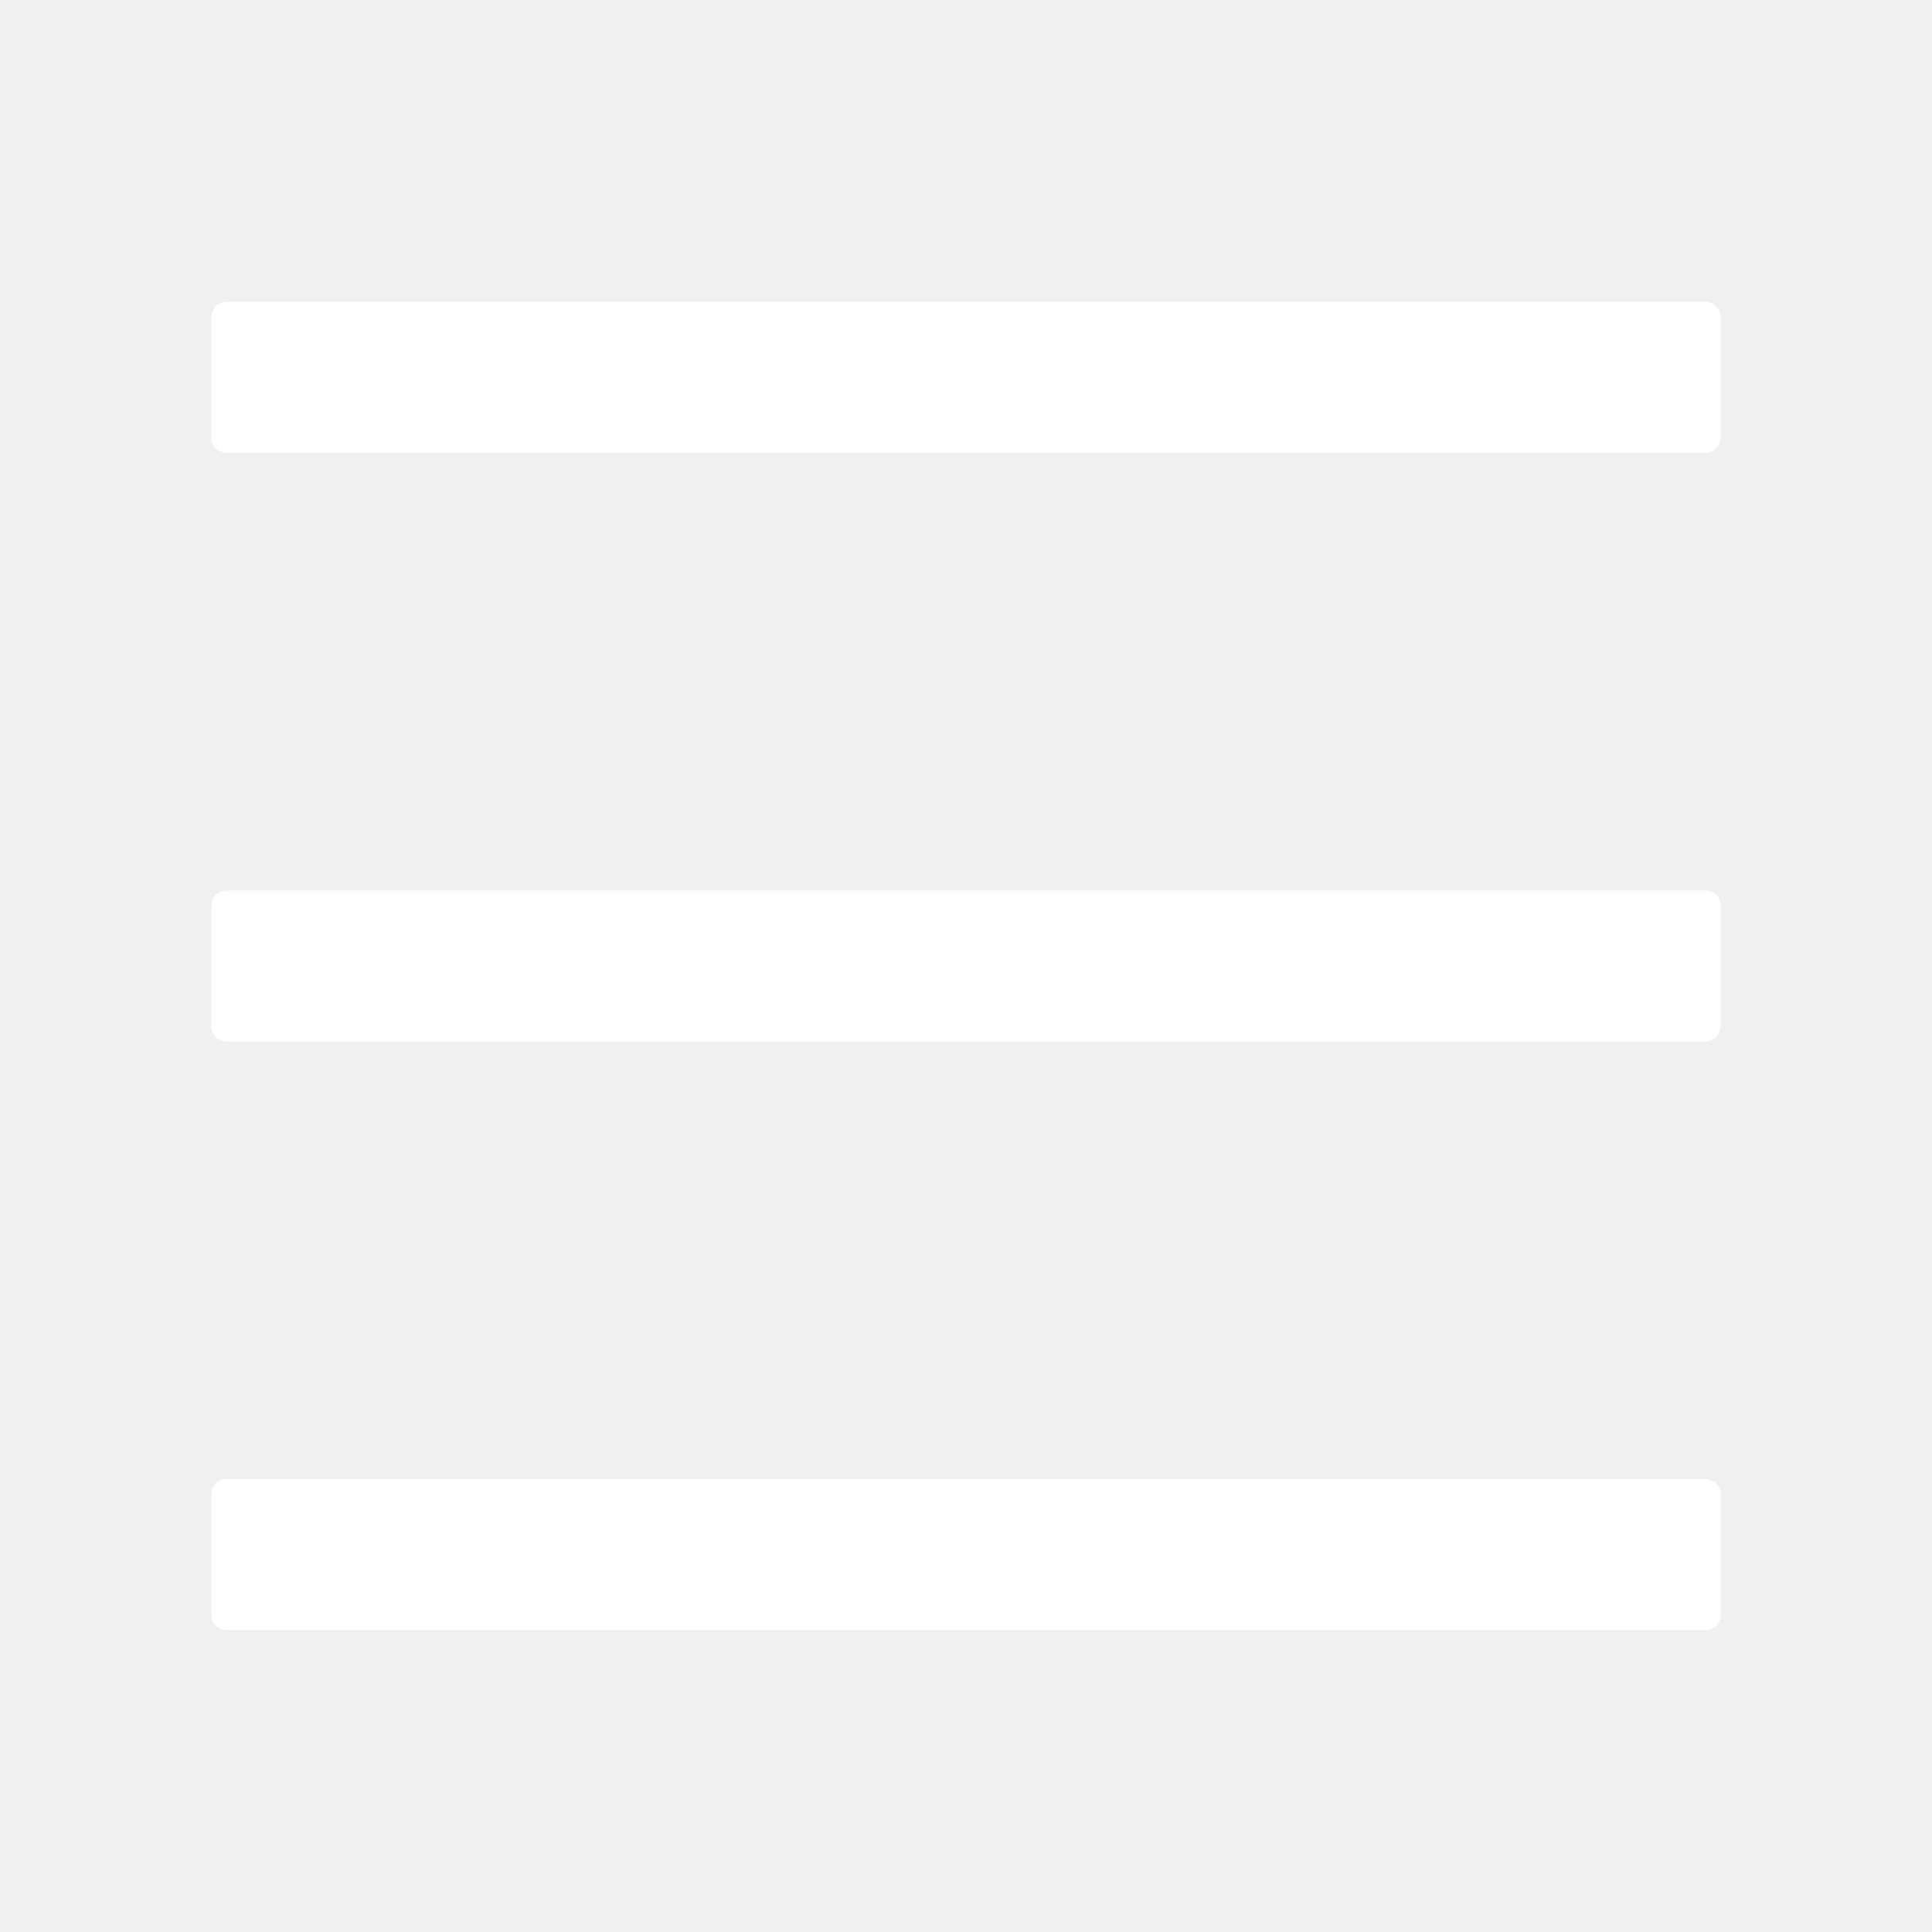
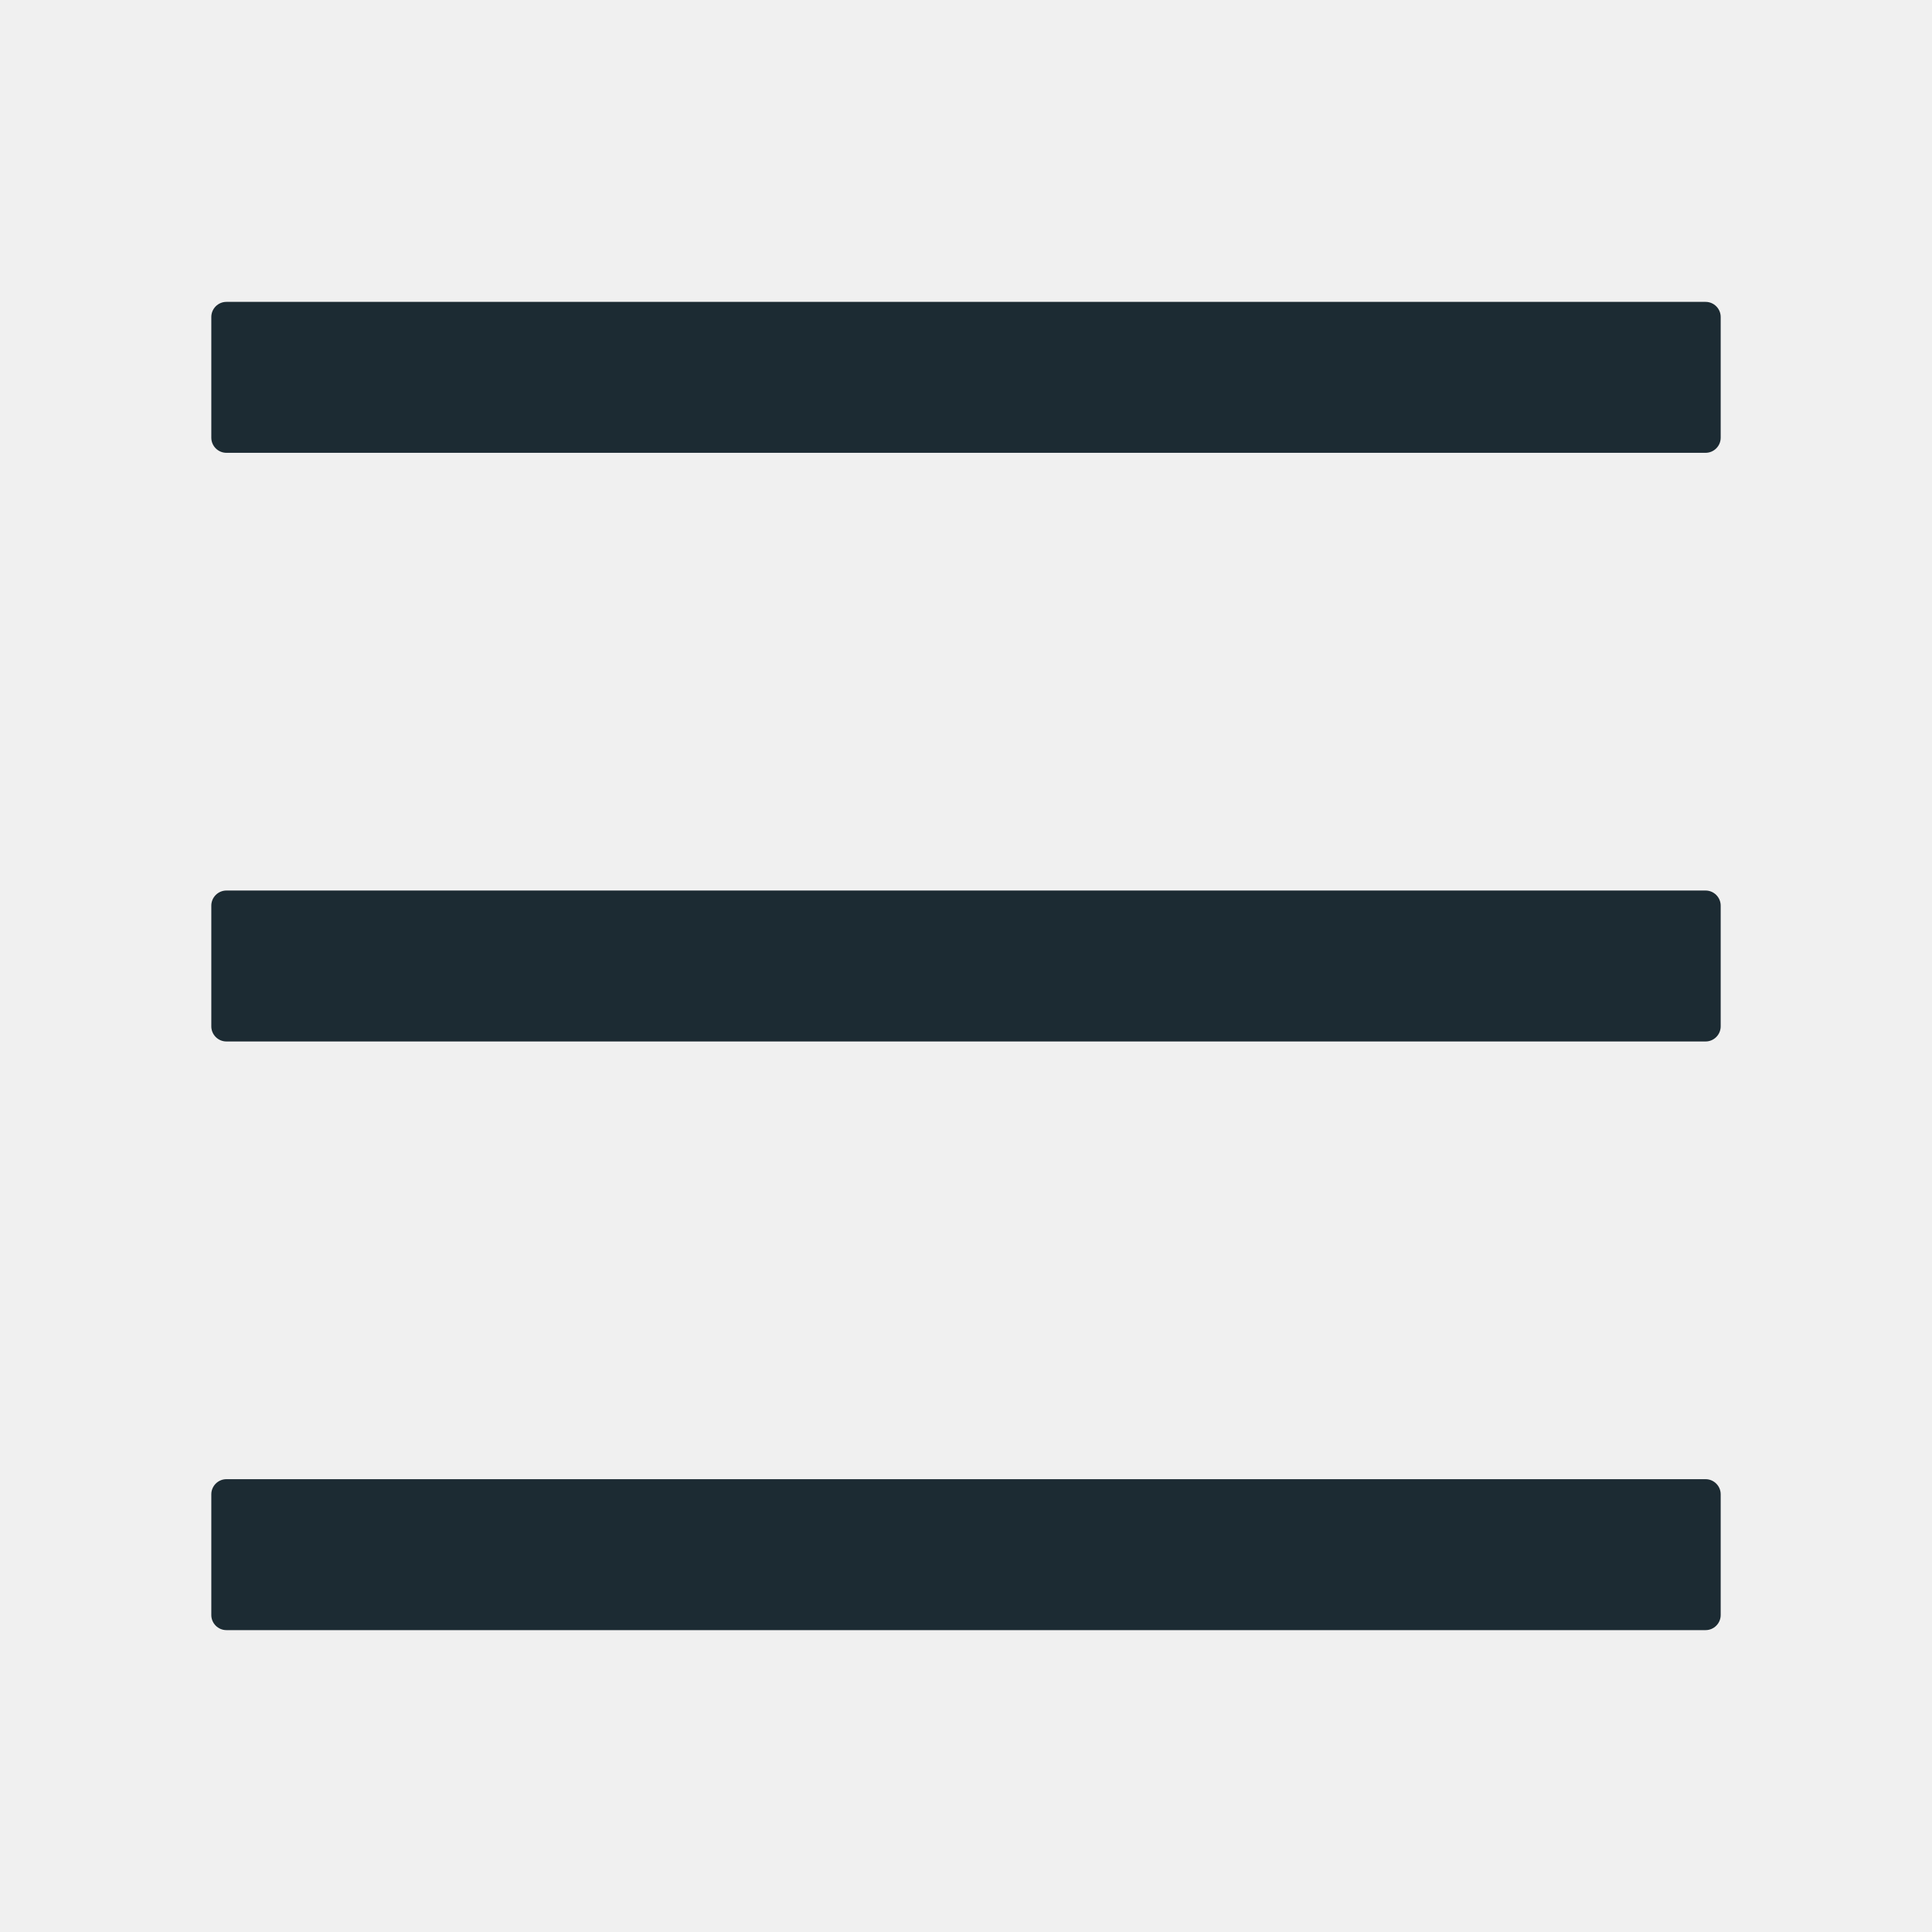
<svg xmlns="http://www.w3.org/2000/svg" t="1666702126678" class="icon" viewBox="0 0 1024 1024" version="1.1" p-id="6069" width="200" height="200">
-   <path d="M904 160H120c-4.4 0-8 3.6-8 8v64c0 4.4 3.6 8 8 8h784c4.4 0 8-3.6 8-8v-64c0-4.4-3.6-8-8-8zM904 784H120c-4.4 0-8 3.6-8 8v64c0 4.4 3.6 8 8 8h784c4.4 0 8-3.6 8-8v-64c0-4.4-3.6-8-8-8zM904 472H120c-4.4 0-8 3.6-8 8v64c0 4.4 3.6 8 8 8h784c4.4 0 8-3.6 8-8v-64c0-4.4-3.6-8-8-8z" p-id="6070" fill="#ffffff" />
+   <path d="M904 160H120c-4.4 0-8 3.6-8 8v64c0 4.4 3.6 8 8 8h784c4.4 0 8-3.6 8-8v-64c0-4.4-3.6-8-8-8zM904 784H120c-4.4 0-8 3.6-8 8v64c0 4.4 3.6 8 8 8h784c4.4 0 8-3.6 8-8v-64c0-4.4-3.6-8-8-8zM904 472H120c-4.4 0-8 3.6-8 8v64c0 4.4 3.6 8 8 8h784c4.4 0 8-3.6 8-8v-64c0-4.4-3.6-8-8-8z" p-id="6070" fill="#1c2b33" />
</svg>
